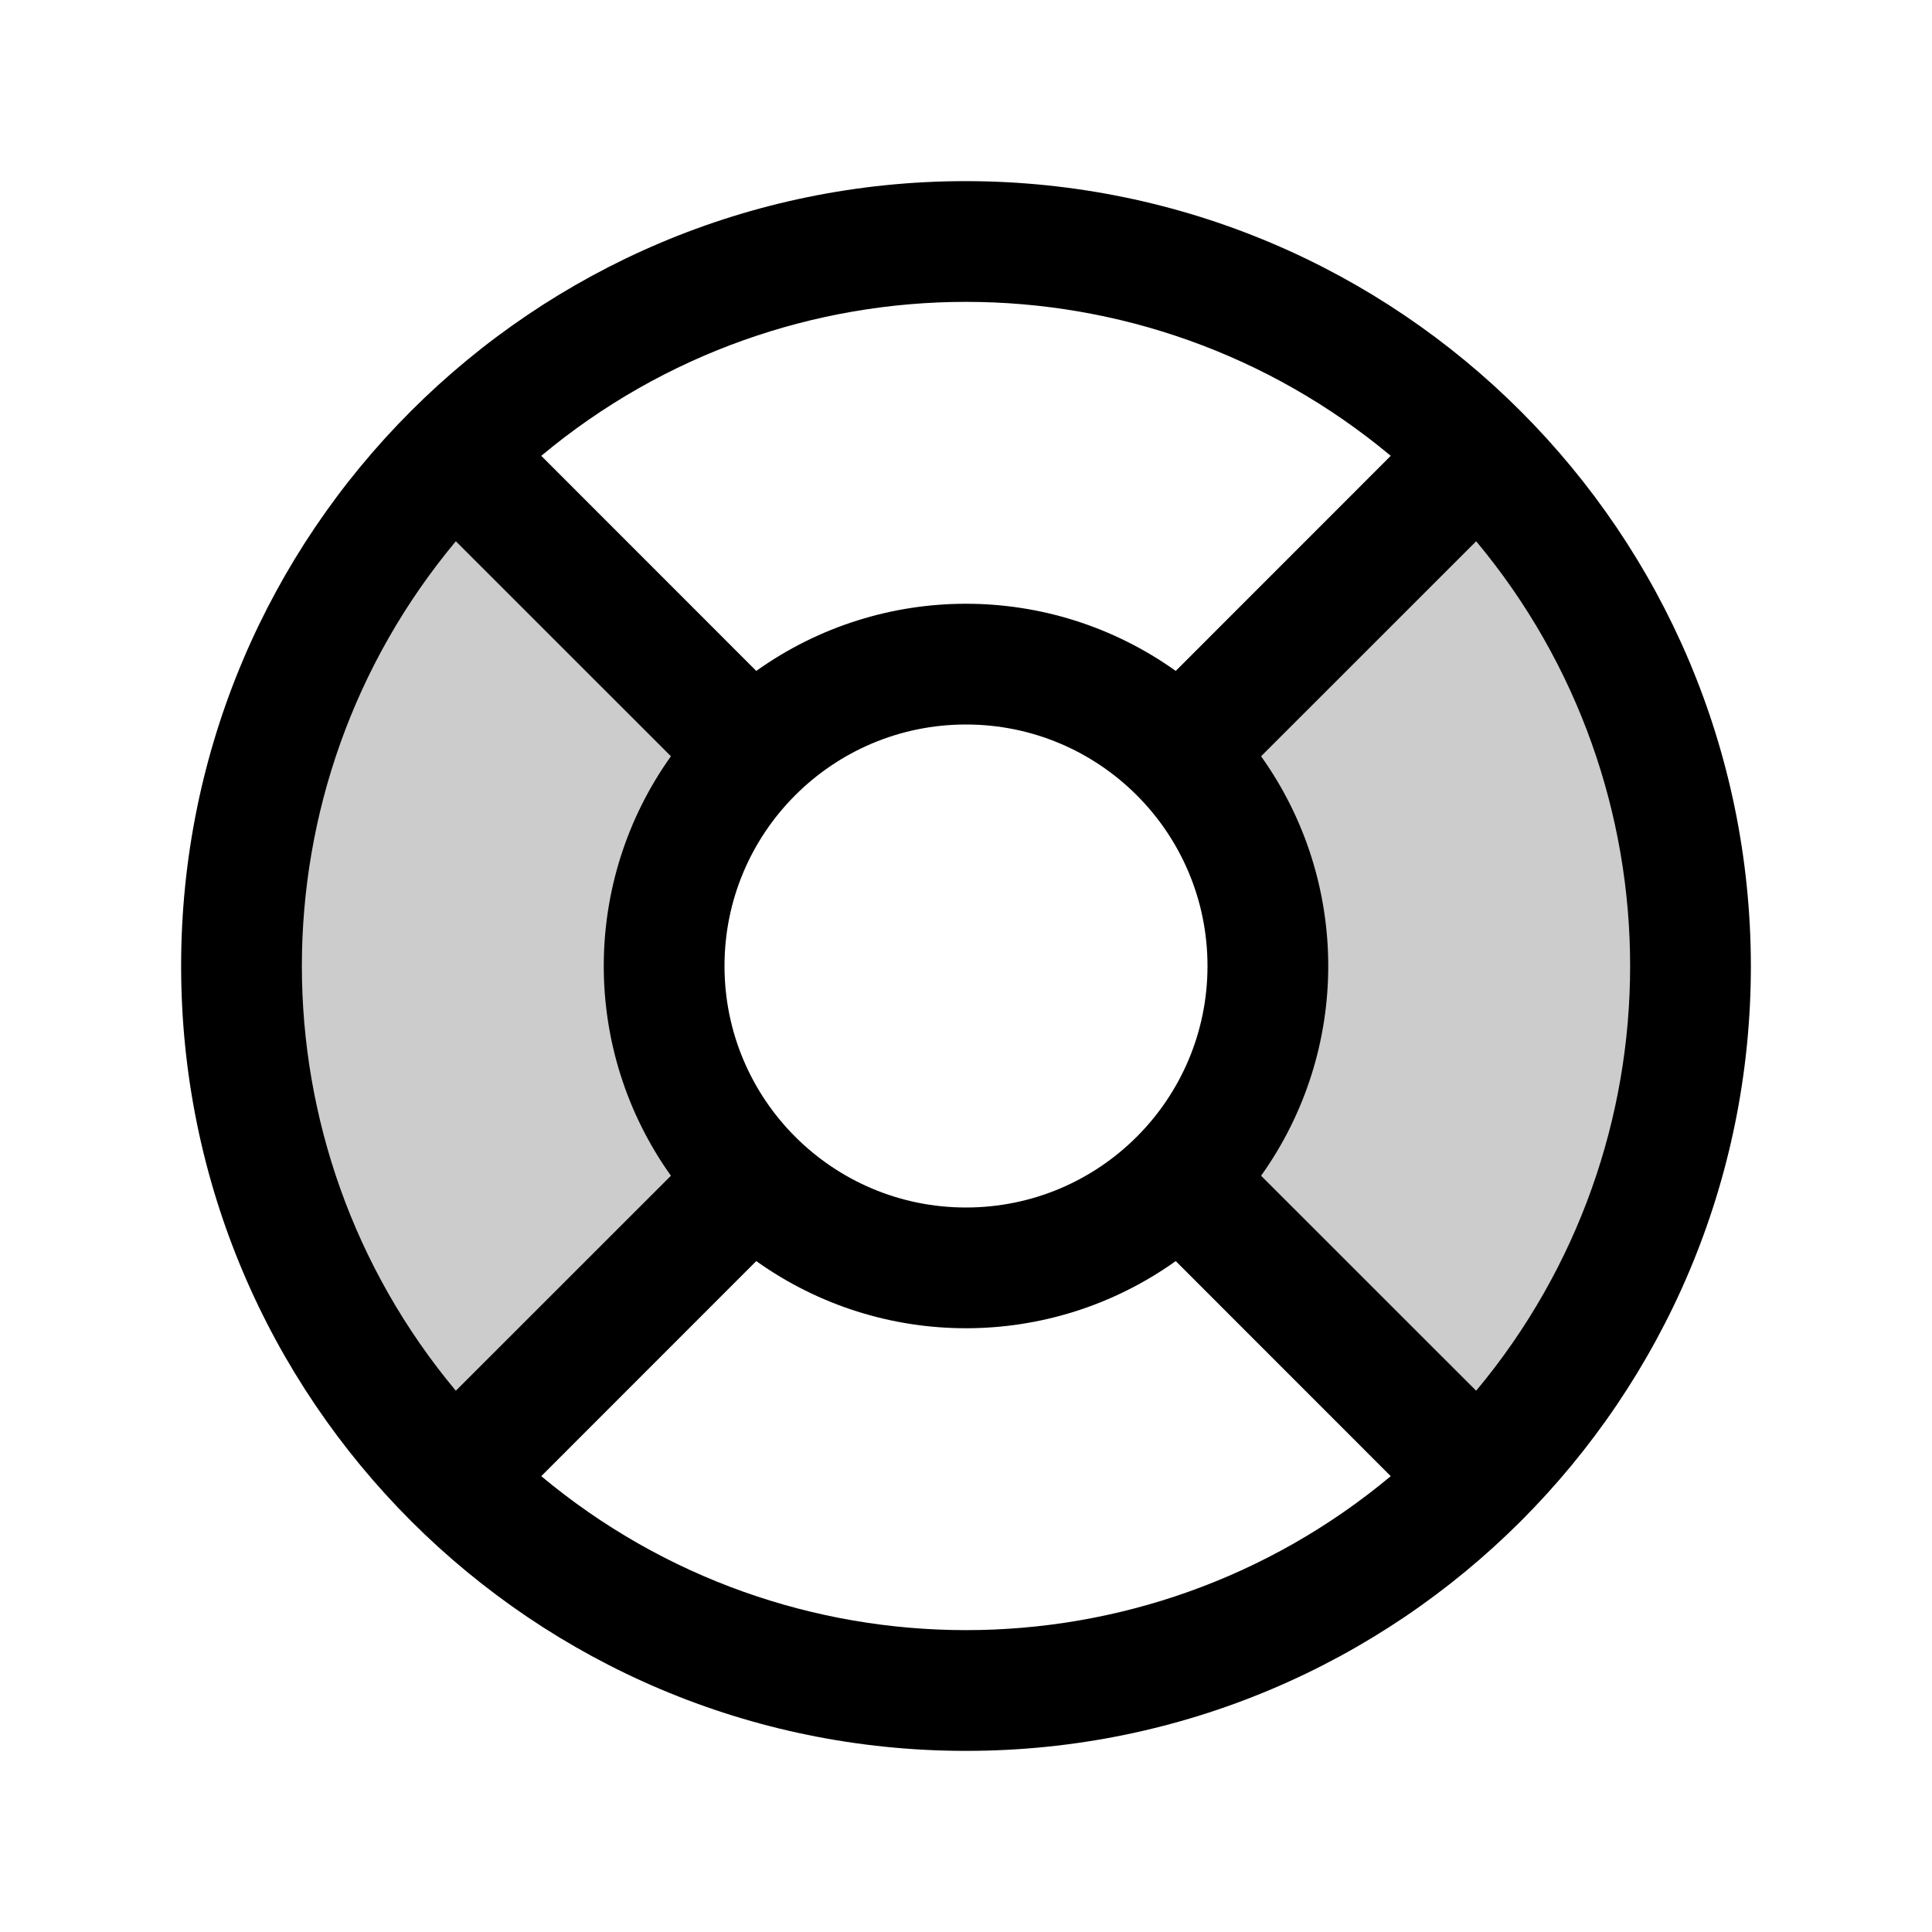
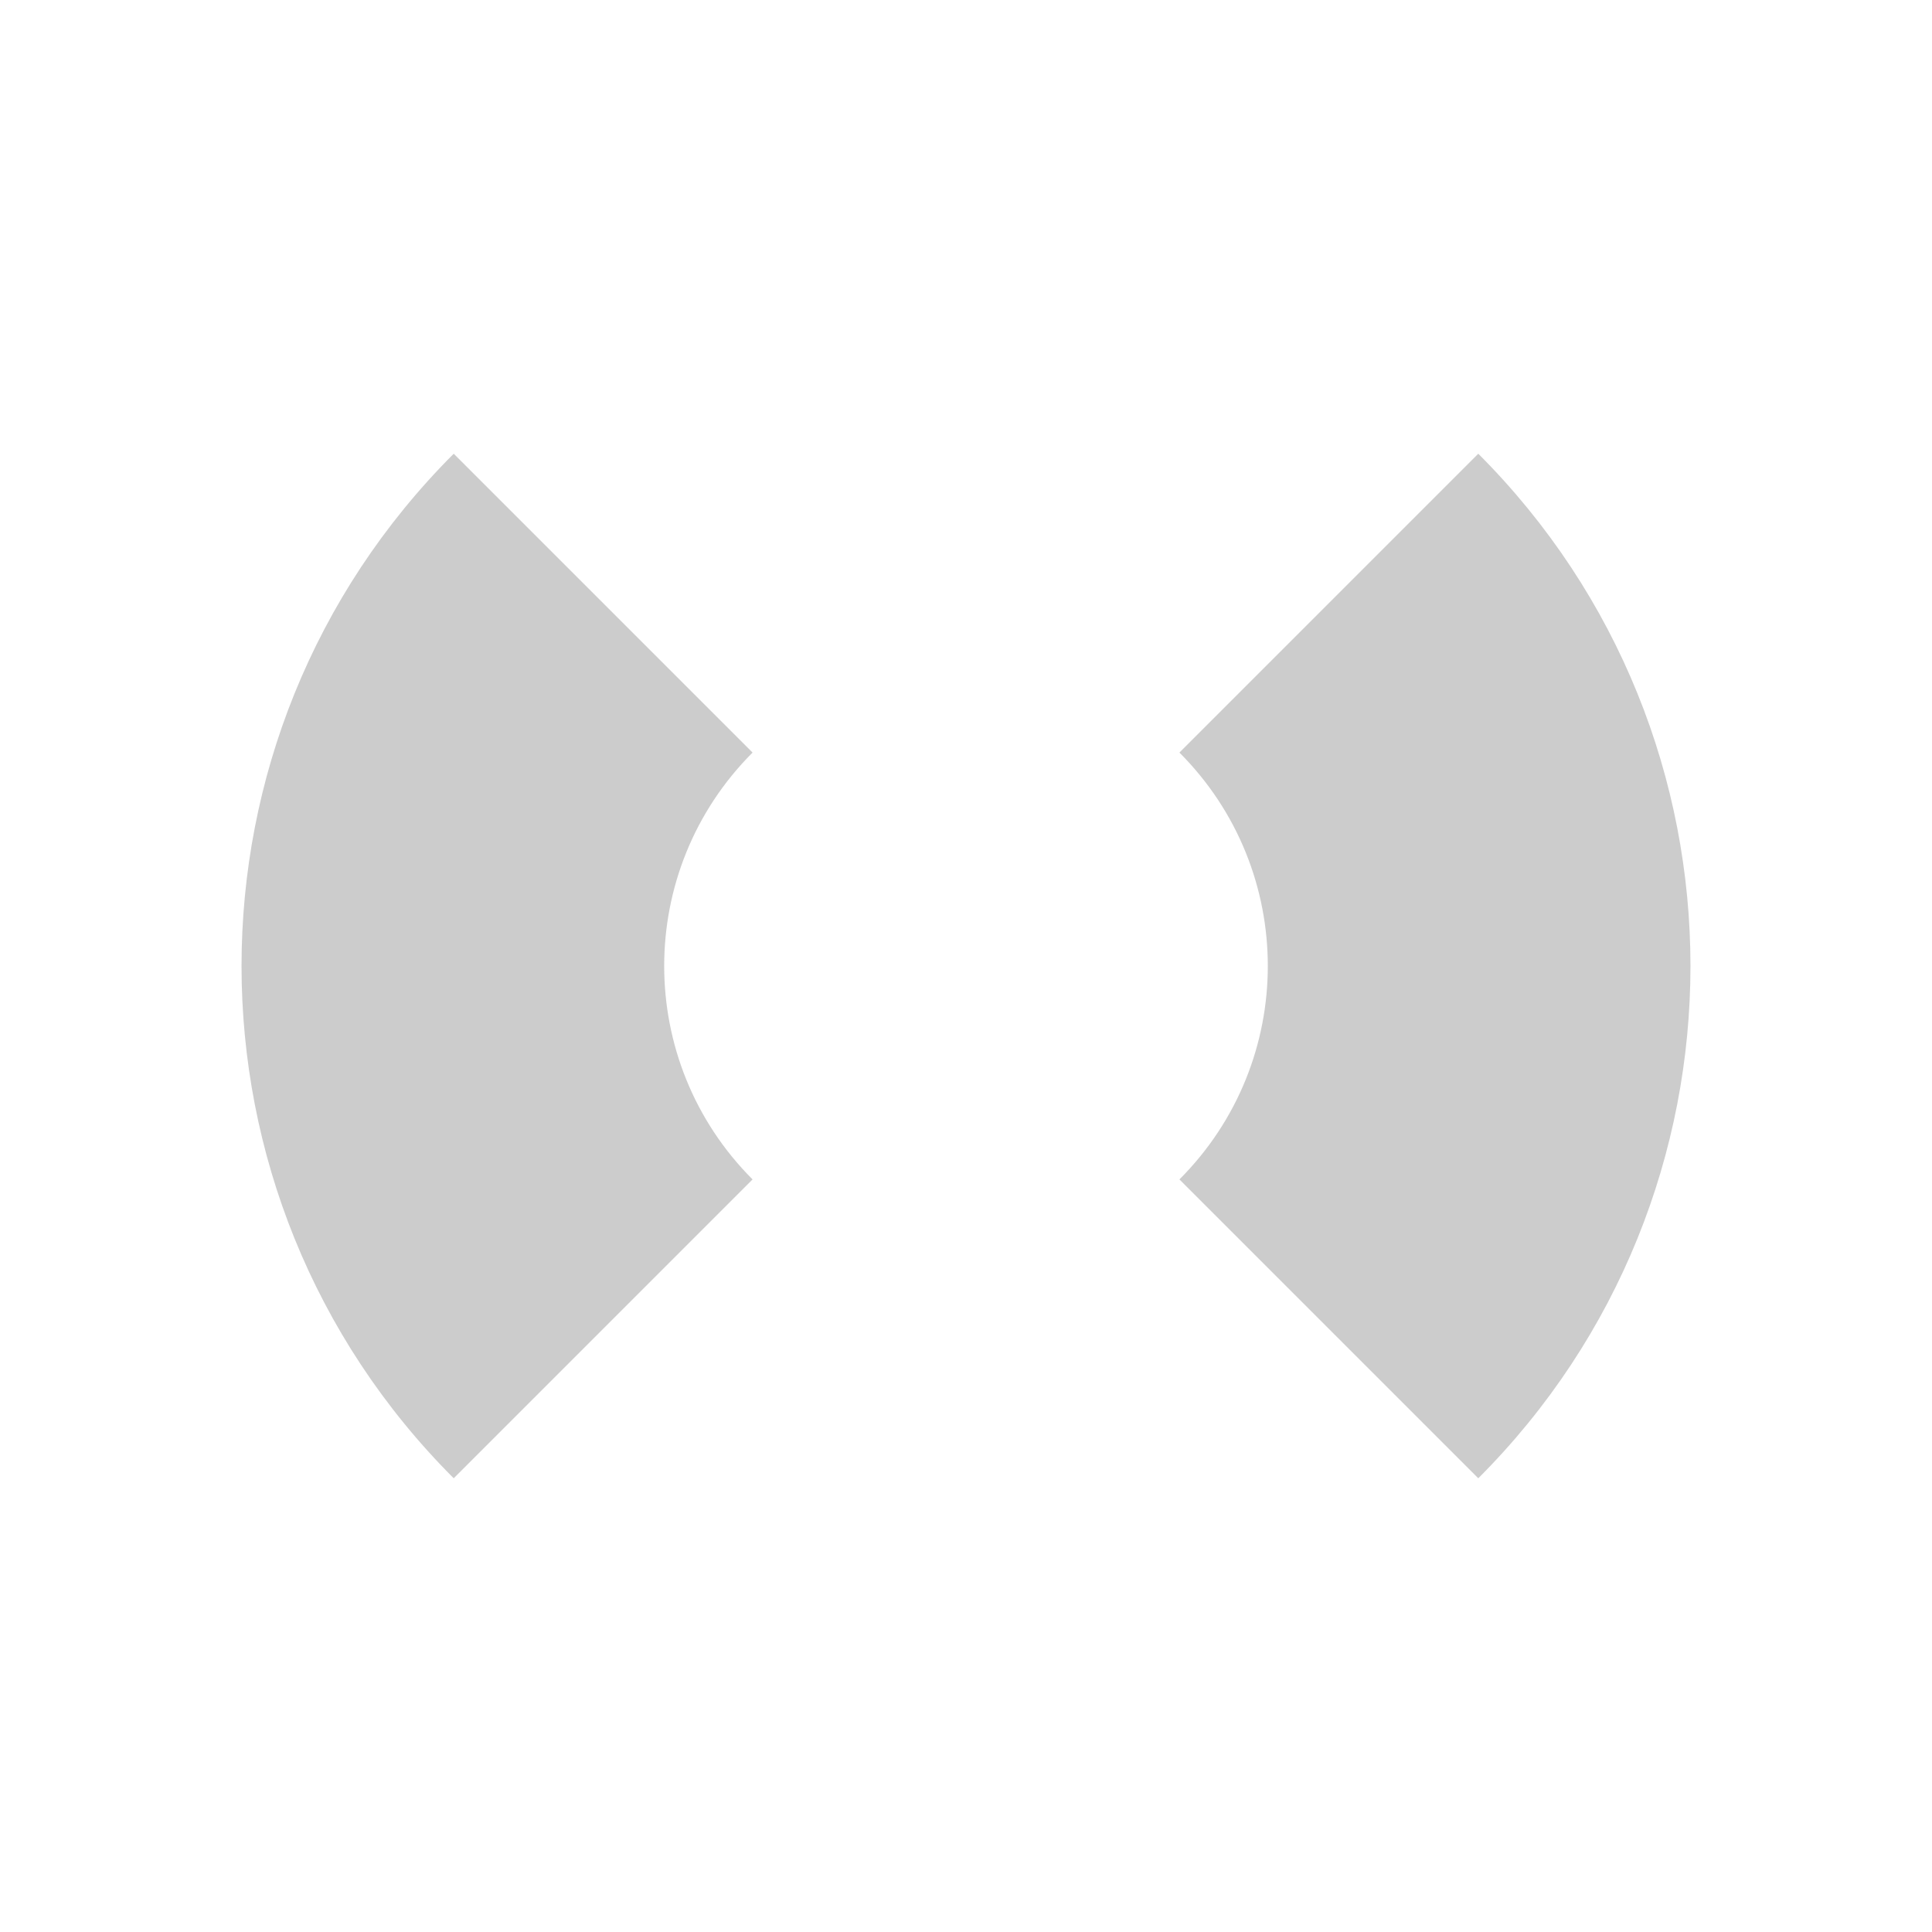
- <svg xmlns="http://www.w3.org/2000/svg" width="32" height="32" fill="#000000" viewBox="0 0 256 256">
-   <path d="M195.88,195.88l-39.6-39.6a40,40,0,0,0,0-56.56l39.6-39.6A96,96,0,0,1,195.88,195.88ZM60.12,60.12a96,96,0,0,0,0,135.76l39.6-39.6a40,40,0,0,1,0-56.56Z" opacity="0.2" />
-   <path d="M128,24A104,104,0,1,0,232,128,104.11,104.11,0,0,0,128,24Zm39.1,131.79a47.84,47.84,0,0,0,0-55.58l28.5-28.49a87.83,87.83,0,0,1,0,112.56ZM96,128a32,32,0,1,1,32,32A32,32,0,0,1,96,128Zm88.28-67.6L155.79,88.9a47.84,47.84,0,0,0-55.58,0L71.72,60.4a87.83,87.83,0,0,1,112.56,0ZM60.4,71.72l28.5,28.49a47.84,47.84,0,0,0,0,55.58L60.4,184.28a87.83,87.83,0,0,1,0-112.56ZM71.72,195.6l28.49-28.5a47.84,47.84,0,0,0,55.58,0l28.49,28.5a87.83,87.83,0,0,1-112.56,0Z" />
+ <svg xmlns="http://www.w3.org/2000/svg" viewBox="0 0 256 256" style="">
+   <path width="256" height="256" fill="none" d="M0 0 L256 0 L256 256 L0 256 Z" class="GvQlCEOa_0" />
+   <path d="M195.88,60.12a96,96,0,0,1,0,135.76l-39.6-39.6a40,40,0,0,0,0-56.56Z" opacity="0.2" class="GvQlCEOa_1" />
+   <path d="M60.12,195.88a96,96,0,0,1,0-135.76l39.6,39.6a40,40,0,0,0,0,56.56Z" opacity="0.2" class="GvQlCEOa_2" />
+   <path fill="none" stroke="currentColor" stroke-linecap="round" stroke-linejoin="round" stroke-width="16" d="M32,128A96,96 0,1,1 224,128A96,96 0,1,1 32,128" class="GvQlCEOa_3" />
+   <path fill="none" stroke="currentColor" stroke-linecap="round" stroke-linejoin="round" stroke-width="16" d="M88,128A40,40 0,1,1 168,128A40,40 0,1,1 88,128" class="GvQlCEOa_4" />
+   <path fill="none" stroke="currentColor" stroke-linecap="round" stroke-linejoin="round" stroke-width="16" d="M99.72,99.72L60.12,60.12" class="GvQlCEOa_5" />
+   <path fill="none" stroke="currentColor" stroke-linecap="round" stroke-linejoin="round" stroke-width="16" d="M156.28,99.72L195.88,60.12" class="GvQlCEOa_6" />
+   <path fill="none" stroke="currentColor" stroke-linecap="round" stroke-linejoin="round" stroke-width="16" d="M156.28,156.28L195.88,195.88" class="GvQlCEOa_7" />
+   <path fill="none" stroke="currentColor" stroke-linecap="round" stroke-linejoin="round" stroke-width="16" d="M99.72,156.28L60.12,195.88" class="GvQlCEOa_8" />
+   <style data-made-with="vivus-instant">.GvQlCEOa_0{stroke-dasharray:1024 1026;stroke-dashoffset:1025;animation:GvQlCEOa_draw_0 7200ms linear 0ms infinite,GvQlCEOa_fade 7200ms linear 0ms infinite;}.GvQlCEOa_1{stroke-dasharray:326 328;stroke-dashoffset:327;animation:GvQlCEOa_draw_1 7200ms linear 0ms infinite,GvQlCEOa_fade 7200ms linear 0ms infinite;}.GvQlCEOa_2{stroke-dasharray:326 328;stroke-dashoffset:327;animation:GvQlCEOa_draw_2 7200ms linear 0ms infinite,GvQlCEOa_fade 7200ms linear 0ms infinite;}.GvQlCEOa_3{stroke-dasharray:604 606;stroke-dashoffset:605;animation:GvQlCEOa_draw_3 7200ms linear 0ms infinite,GvQlCEOa_fade 7200ms linear 0ms infinite;}.GvQlCEOa_4{stroke-dasharray:252 254;stroke-dashoffset:253;animation:GvQlCEOa_draw_4 7200ms linear 0ms infinite,GvQlCEOa_fade 7200ms linear 0ms infinite;}.GvQlCEOa_5{stroke-dasharray:57 59;stroke-dashoffset:58;animation:GvQlCEOa_draw_5 7200ms linear 0ms infinite,GvQlCEOa_fade 7200ms linear 0ms infinite;}.GvQlCEOa_6{stroke-dasharray:57 59;stroke-dashoffset:58;animation:GvQlCEOa_draw_6 7200ms linear 0ms infinite,GvQlCEOa_fade 7200ms linear 0ms infinite;}.GvQlCEOa_7{stroke-dasharray:57 59;stroke-dashoffset:58;animation:GvQlCEOa_draw_7 7200ms linear 0ms infinite,GvQlCEOa_fade 7200ms linear 0ms infinite;}.GvQlCEOa_8{stroke-dasharray:57 59;stroke-dashoffset:58;animation:GvQlCEOa_draw_8 7200ms linear 0ms infinite,GvQlCEOa_fade 7200ms linear 0ms infinite;}@keyframes GvQlCEOa_draw{100%{stroke-dashoffset:0;}}@keyframes GvQlCEOa_fade{0%{stroke-opacity:1;}94.444%{stroke-opacity:1;}100%{stroke-opacity:0;}}@keyframes GvQlCEOa_draw_0{11.111%{stroke-dashoffset: 1025}38.889%{ stroke-dashoffset: 0;}100%{ stroke-dashoffset: 0;}}@keyframes GvQlCEOa_draw_1{12.847%{stroke-dashoffset: 327}40.625%{ stroke-dashoffset: 0;}100%{ stroke-dashoffset: 0;}}@keyframes GvQlCEOa_draw_2{14.583%{stroke-dashoffset: 327}42.361%{ stroke-dashoffset: 0;}100%{ stroke-dashoffset: 0;}}@keyframes GvQlCEOa_draw_3{16.319%{stroke-dashoffset: 605}44.097%{ stroke-dashoffset: 0;}100%{ stroke-dashoffset: 0;}}@keyframes GvQlCEOa_draw_4{18.056%{stroke-dashoffset: 253}45.833%{ stroke-dashoffset: 0;}100%{ stroke-dashoffset: 0;}}@keyframes GvQlCEOa_draw_5{19.792%{stroke-dashoffset: 58}47.569%{ stroke-dashoffset: 0;}100%{ stroke-dashoffset: 0;}}@keyframes GvQlCEOa_draw_6{21.528%{stroke-dashoffset: 58}49.306%{ stroke-dashoffset: 0;}100%{ stroke-dashoffset: 0;}}@keyframes GvQlCEOa_draw_7{23.264%{stroke-dashoffset: 58}51.042%{ stroke-dashoffset: 0;}100%{ stroke-dashoffset: 0;}}@keyframes GvQlCEOa_draw_8{25%{stroke-dashoffset: 58}52.778%{ stroke-dashoffset: 0;}100%{ stroke-dashoffset: 0;}}</style>
</svg>
